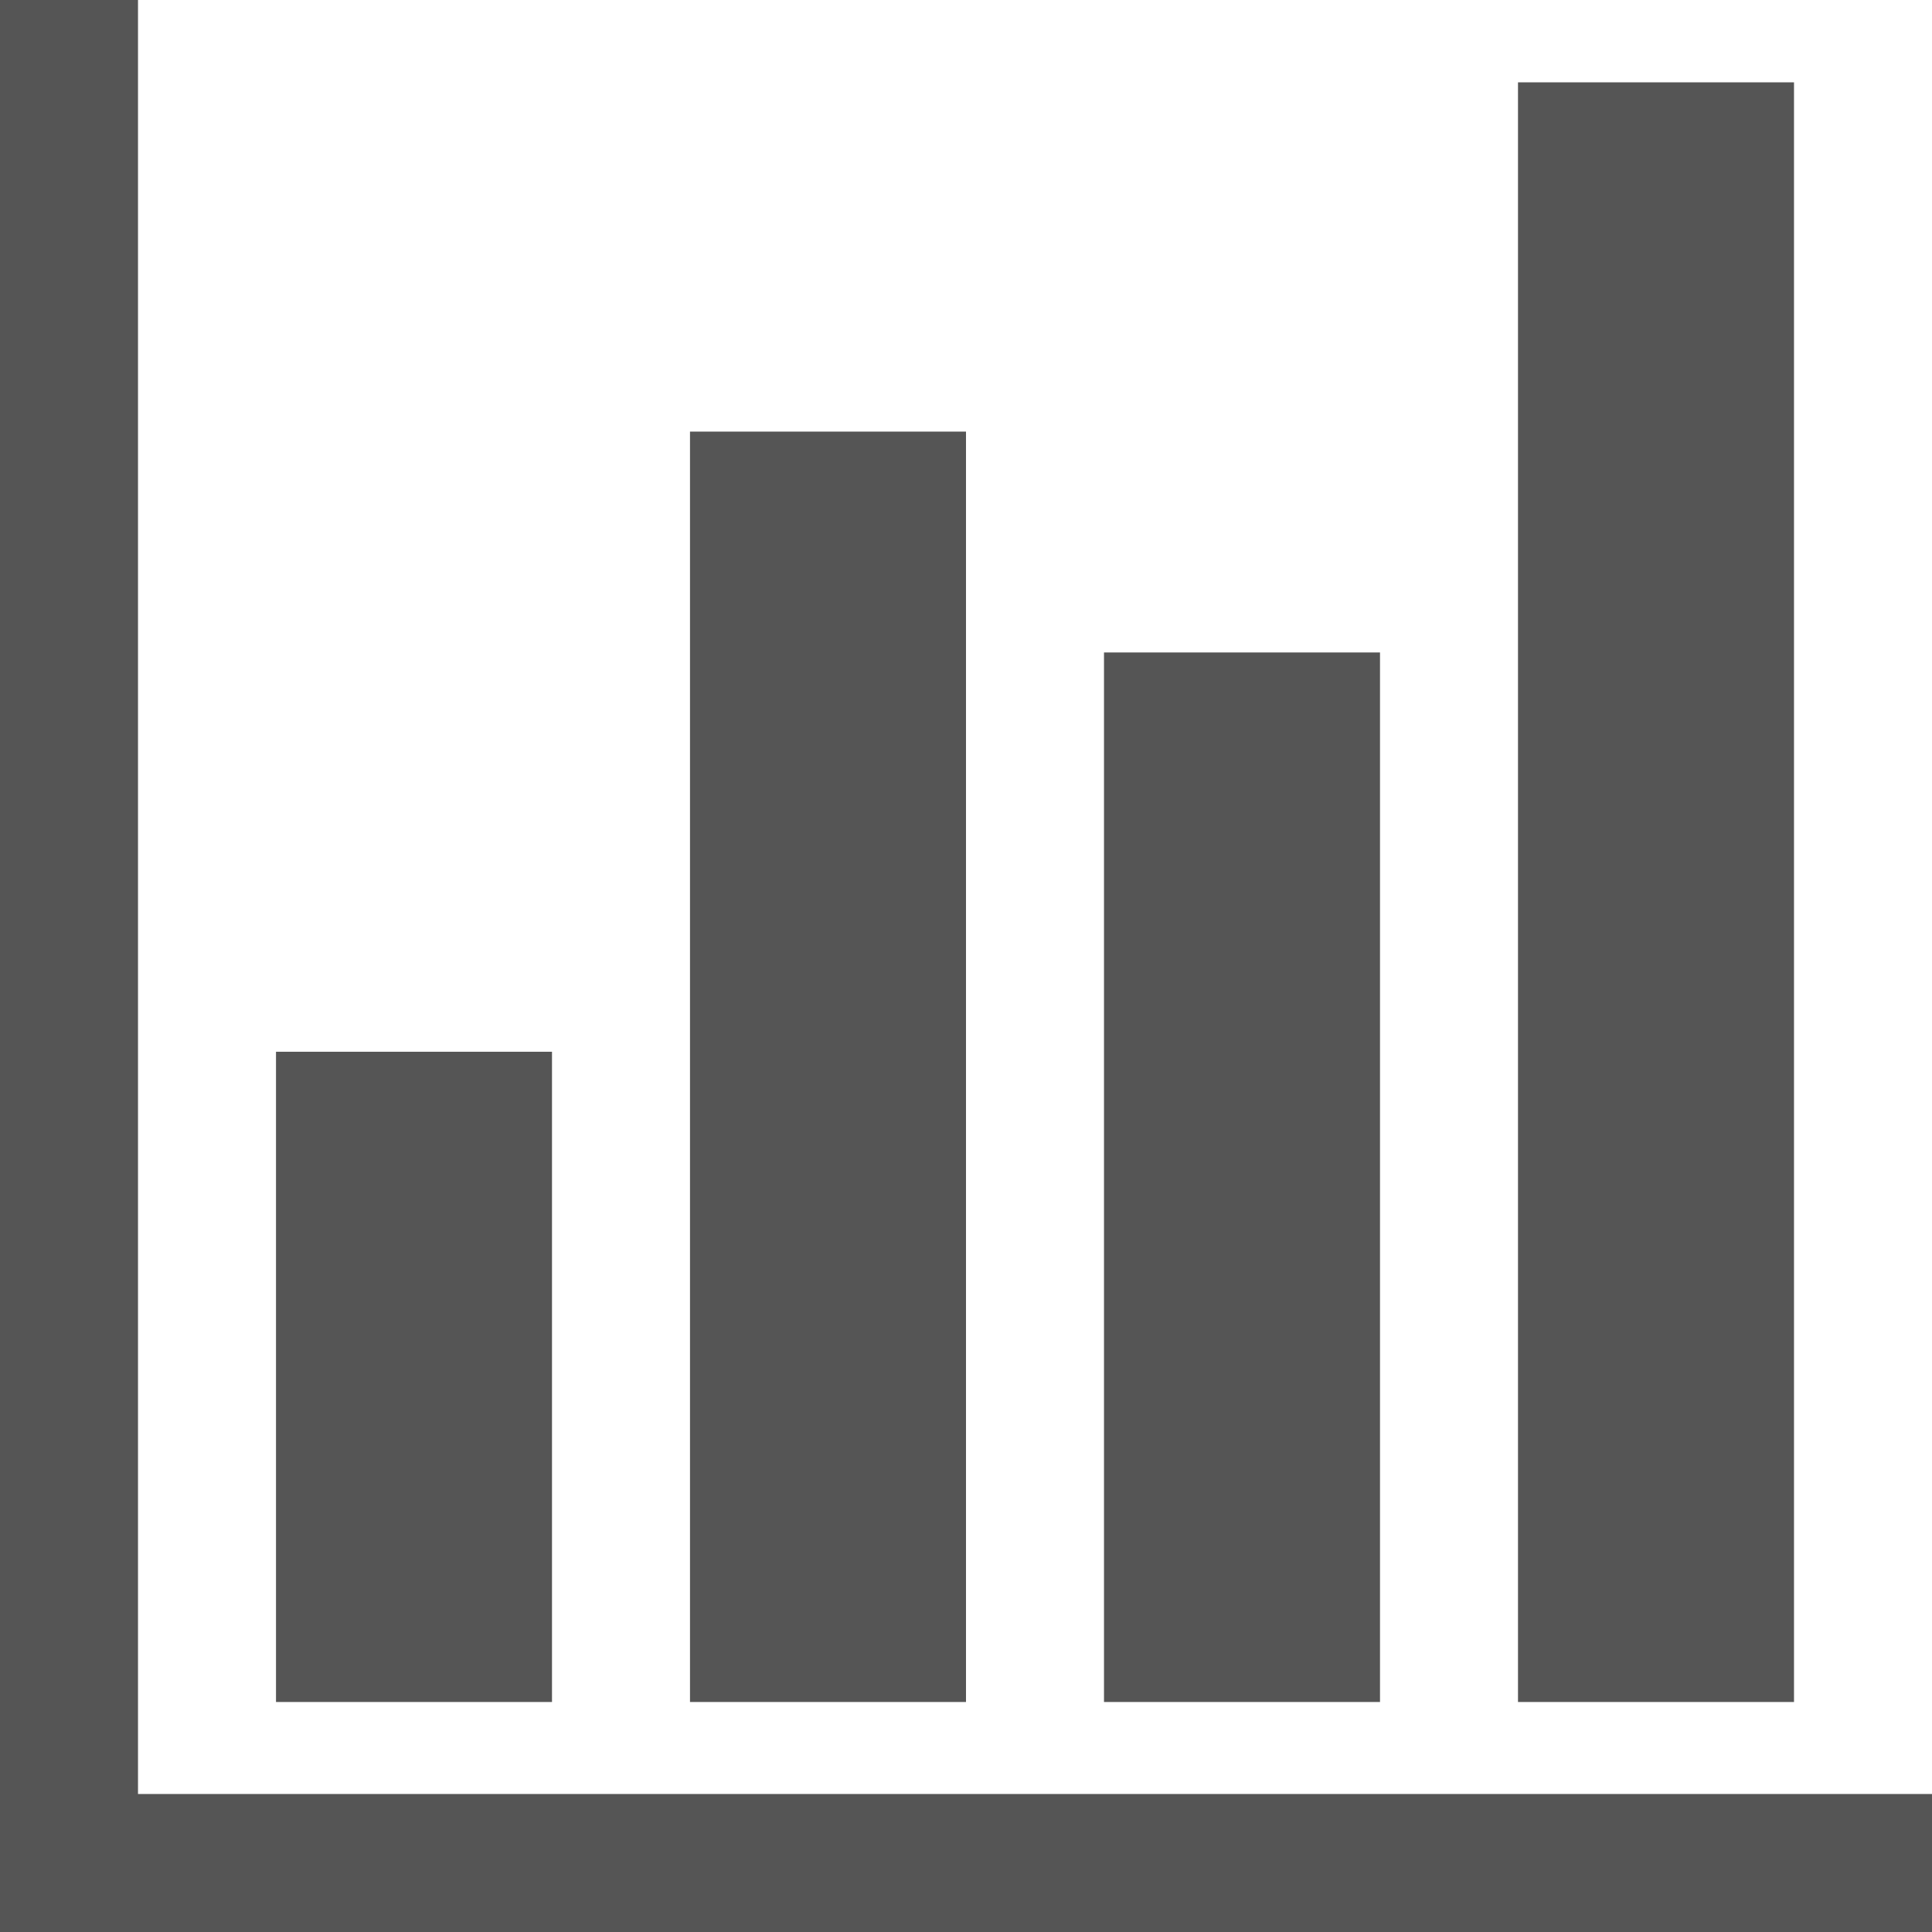
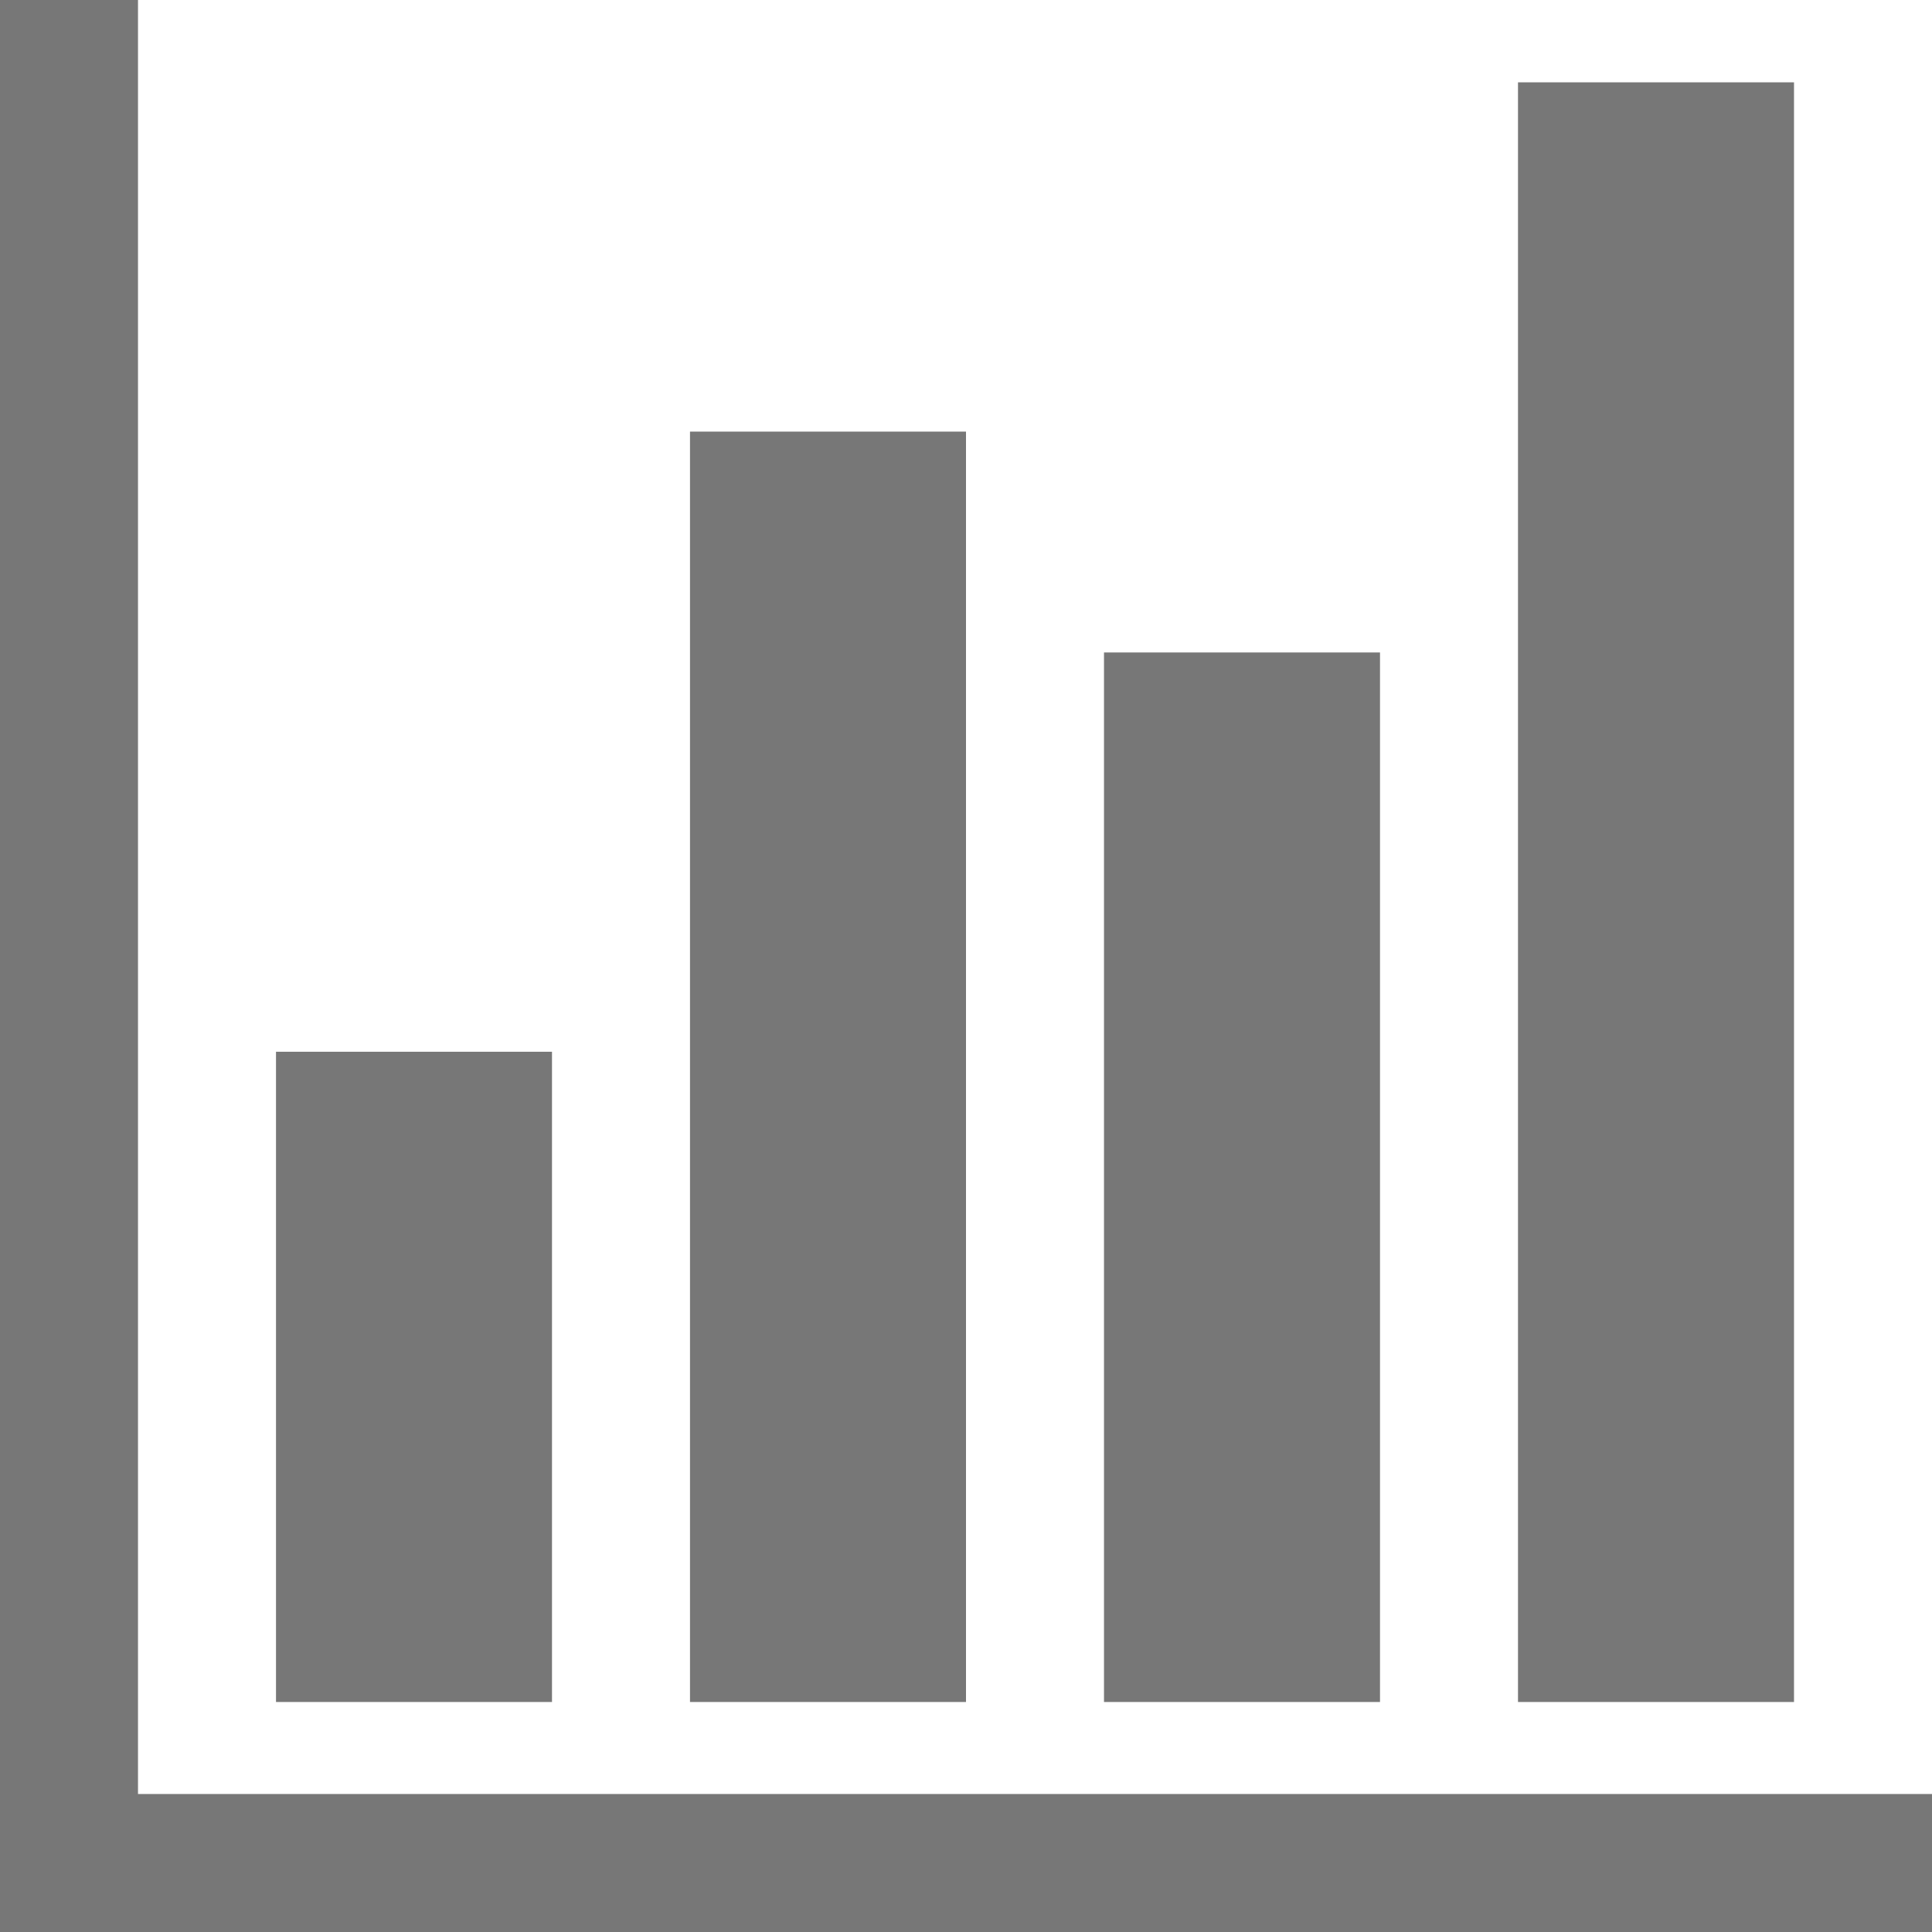
<svg xmlns="http://www.w3.org/2000/svg" width="1248" height="1248" xml:space="preserve" overflow="hidden">
  <defs>
    <clipPath id="clip0">
      <rect x="1123" y="821" width="1248" height="1248" />
    </clipPath>
  </defs>
  <g clip-path="url(#clip0)" transform="translate(-1123 -821)">
-     <path d="M1301.29 1500.39 1479.57 1500.39 1479.57 1920.43 1301.29 1920.43ZM1836.14 1242.47 2014.43 1242.47 2014.43 1920.43 1836.14 1920.43ZM1568.71 1099.8 1747 1099.8 1747 1920.43 1568.71 1920.43ZM2103.57 874.185 2281.86 874.185 2281.86 1920.43 2103.57 1920.43ZM1123 821 1212.14 821 1212.14 1979.86 2371 1979.86 2371 2069 1212.14 2069 1123 2069 1123 1979.86Z" fill="#555555" fill-rule="evenodd" />
+     <path d="M1301.29 1500.39 1479.57 1500.39 1479.57 1920.43 1301.29 1920.43ZM1836.14 1242.47 2014.43 1242.47 2014.43 1920.43 1836.14 1920.43ZM1568.71 1099.8 1747 1099.8 1747 1920.43 1568.71 1920.43ZM2103.57 874.185 2281.86 874.185 2281.86 1920.43 2103.57 1920.43ZM1123 821 1212.14 821 1212.14 1979.86 2371 1979.86 2371 2069 1212.14 2069 1123 2069 1123 1979.86Z" fill="#777777" fill-rule="evenodd" />
  </g>
</svg>
